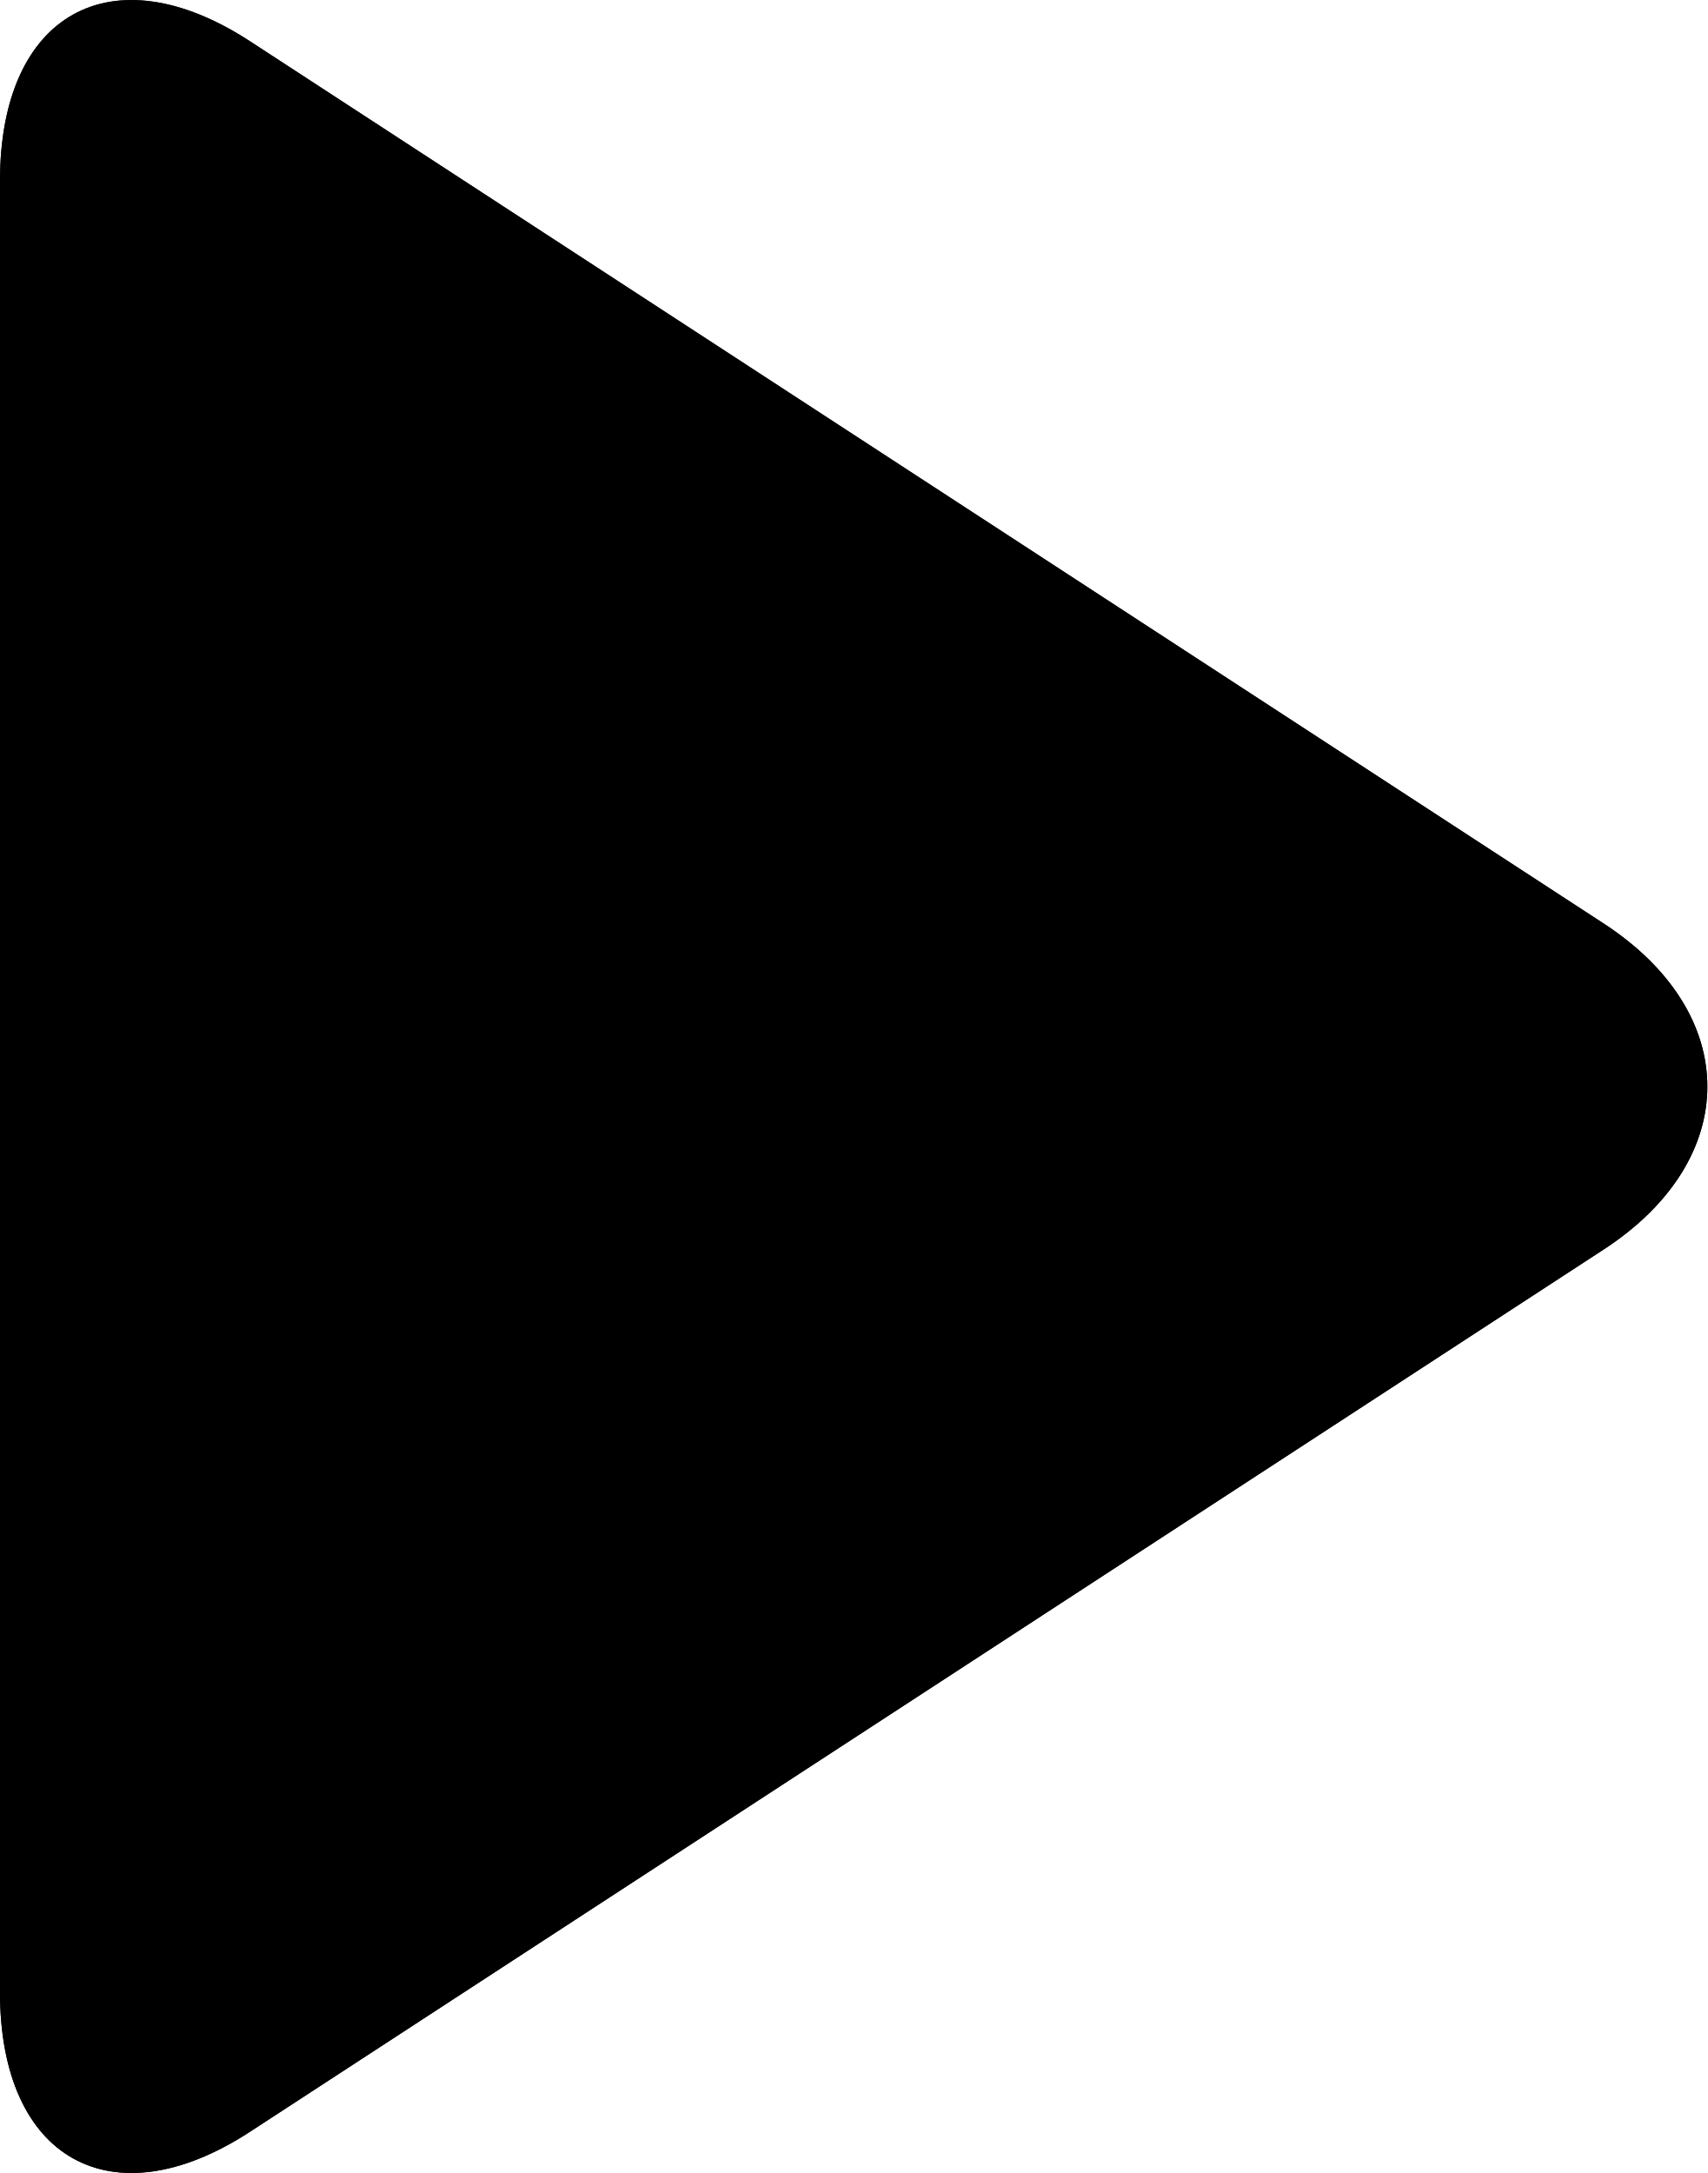
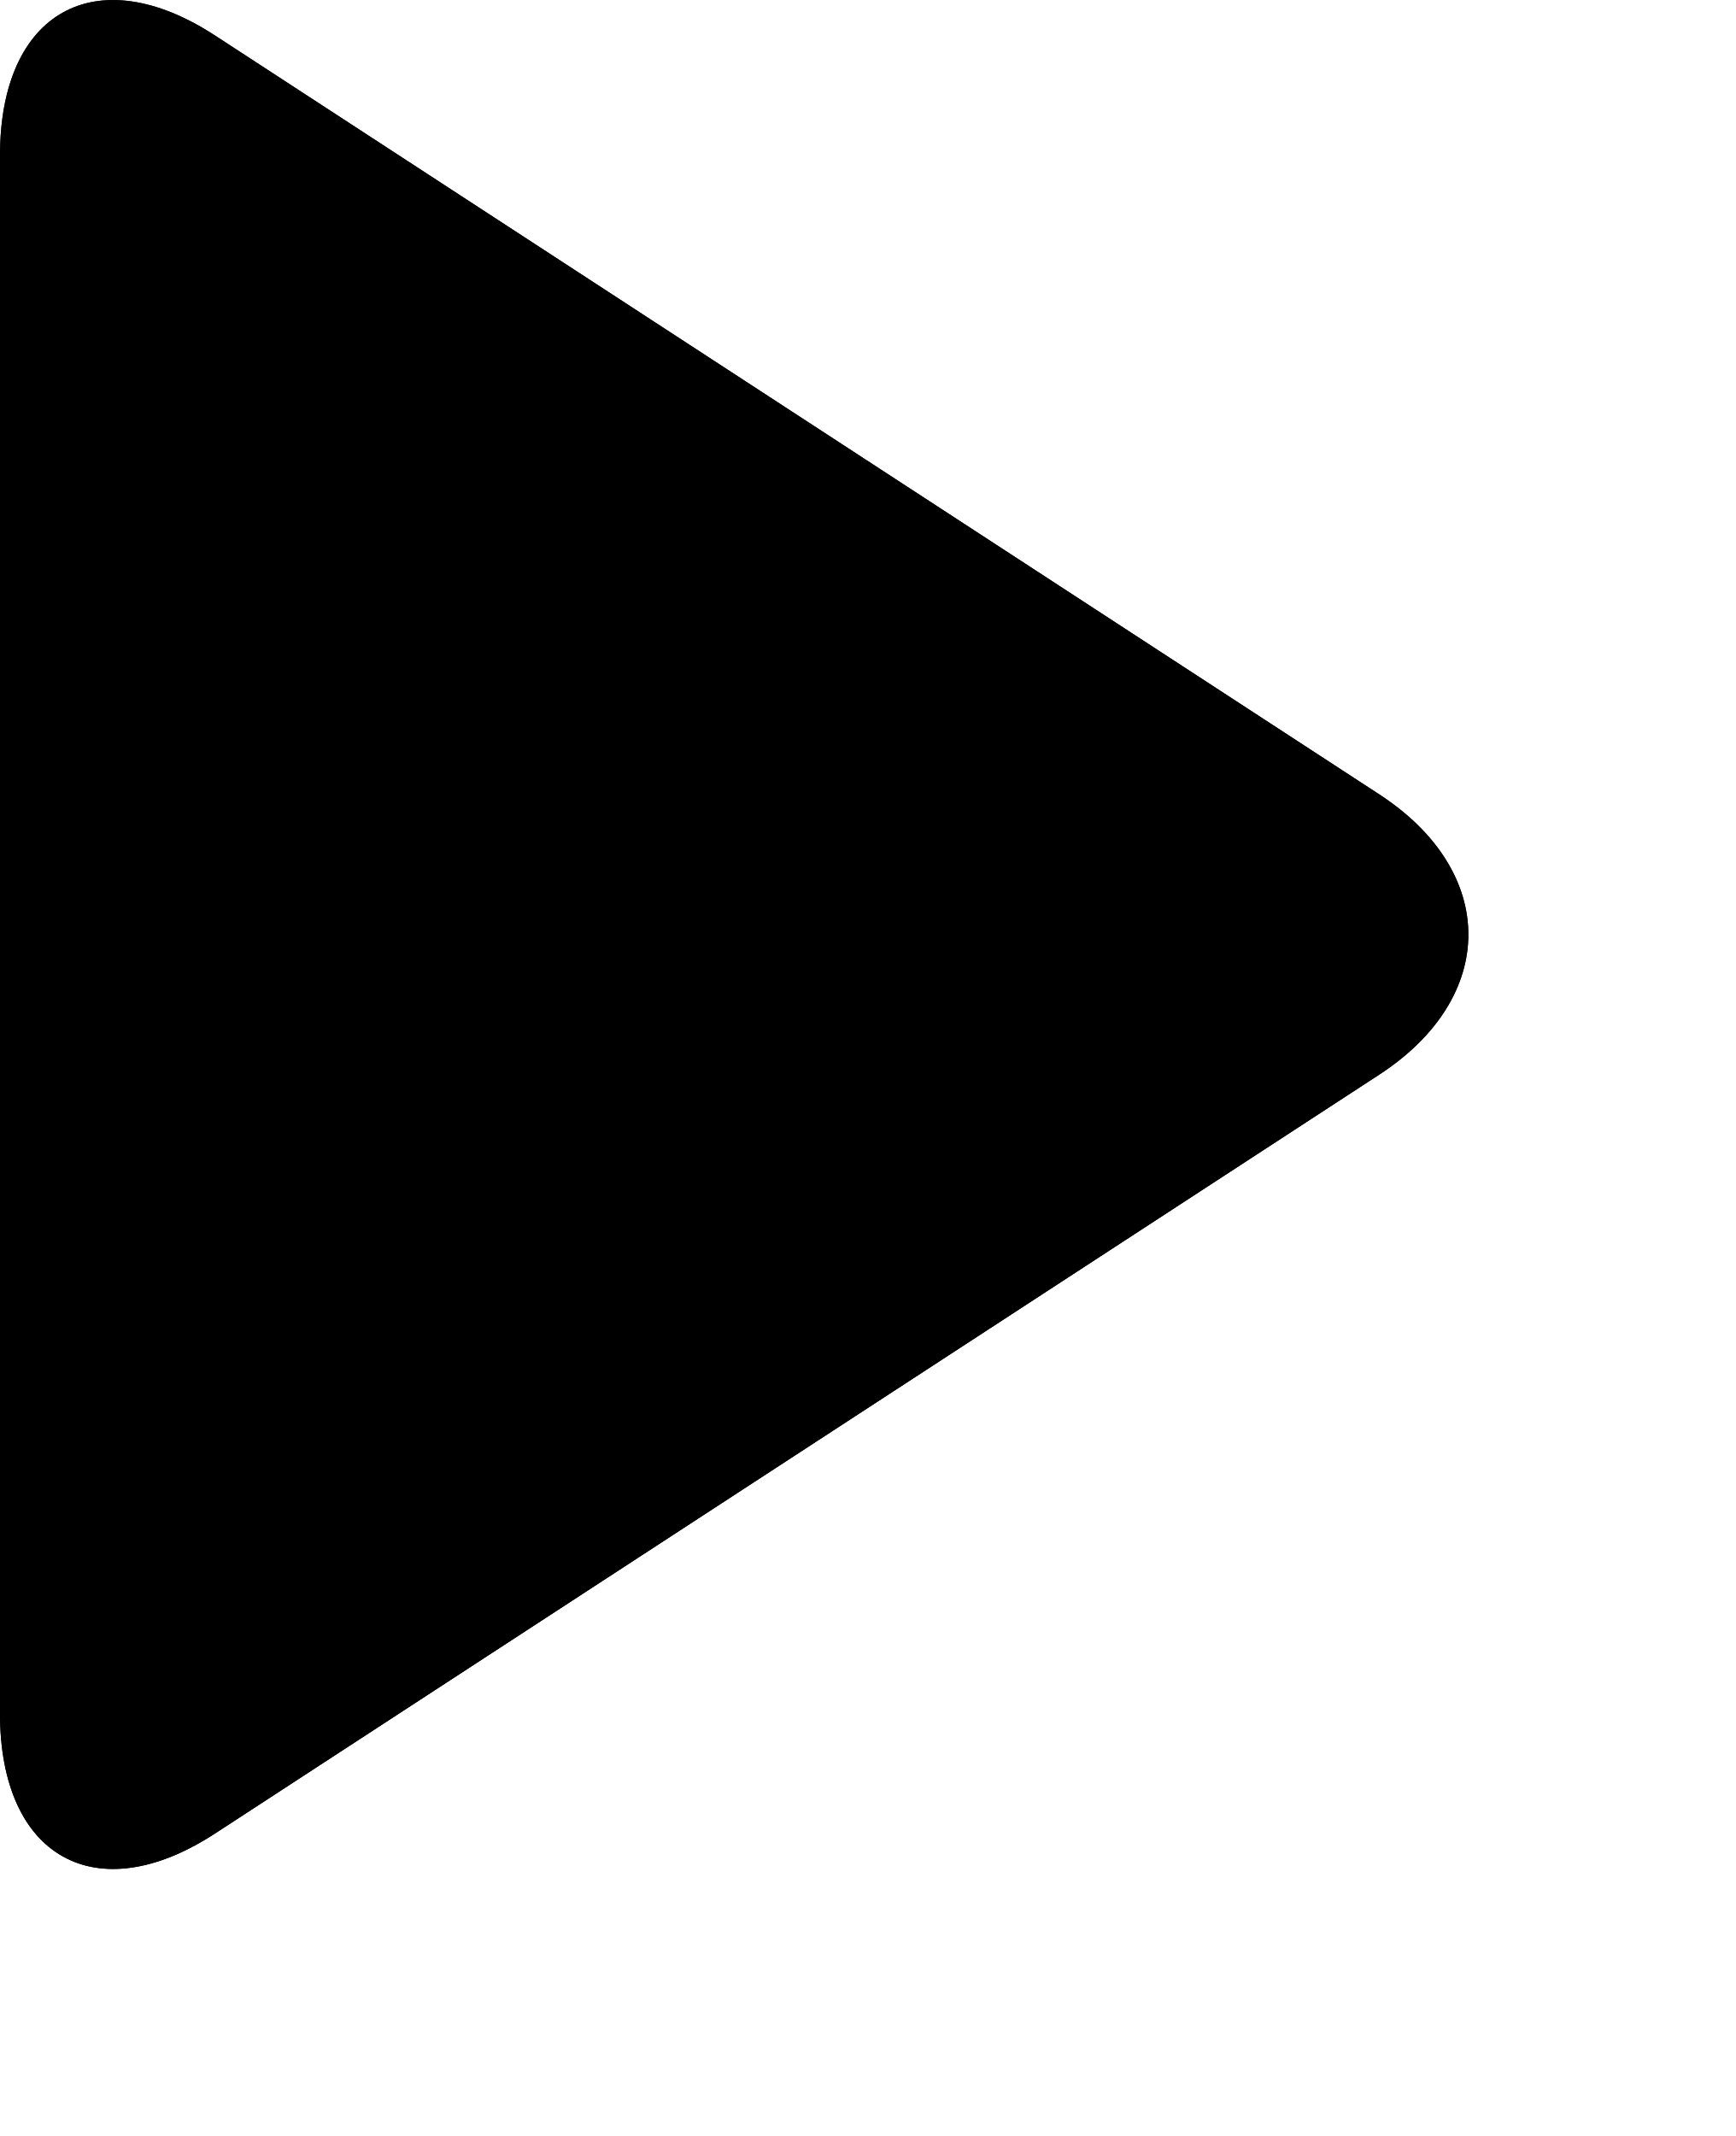
- <svg xmlns="http://www.w3.org/2000/svg" xmlns:xlink="http://www.w3.org/1999/xlink" viewBox="0 0 11 14" version="1.1">
+ <svg xmlns="http://www.w3.org/2000/svg" xmlns:xlink="http://www.w3.org/1999/xlink" viewBox="0 0 13 16" version="1.1">
  <defs>
    <linearGradient x1="50%" y1="0%" x2="50%" y2="100%" id="linearGradient-1">
      <stop stop-color="currentColor" stop-opacity="0.85" offset="0%" />
      <stop stop-color="currentColor" offset="100%" />
    </linearGradient>
    <path d="M3,13.836 L3,2.164 C3,1.086 3.721,0.686 4.611,1.266 L13.332,6.95 C14.223,7.531 14.222,8.47 13.332,9.05 L4.611,14.734 C3.72,15.315 3,14.912 3,13.836 Z" id="path-2" />
  </defs>
  <g id="Symbols" stroke="none" stroke-width="1" fill="none" fill-rule="evenodd">
    <g id="Icon/System/Play_system" transform="translate(-3, -1)">
      <g id="Group-4">
        <g id="Combined-Shape">
          <use fill="currentColor" xlink:href="#path-2" />
          <use fill="url(#linearGradient-1)" xlink:href="#path-2" />
        </g>
      </g>
    </g>
  </g>
</svg>
